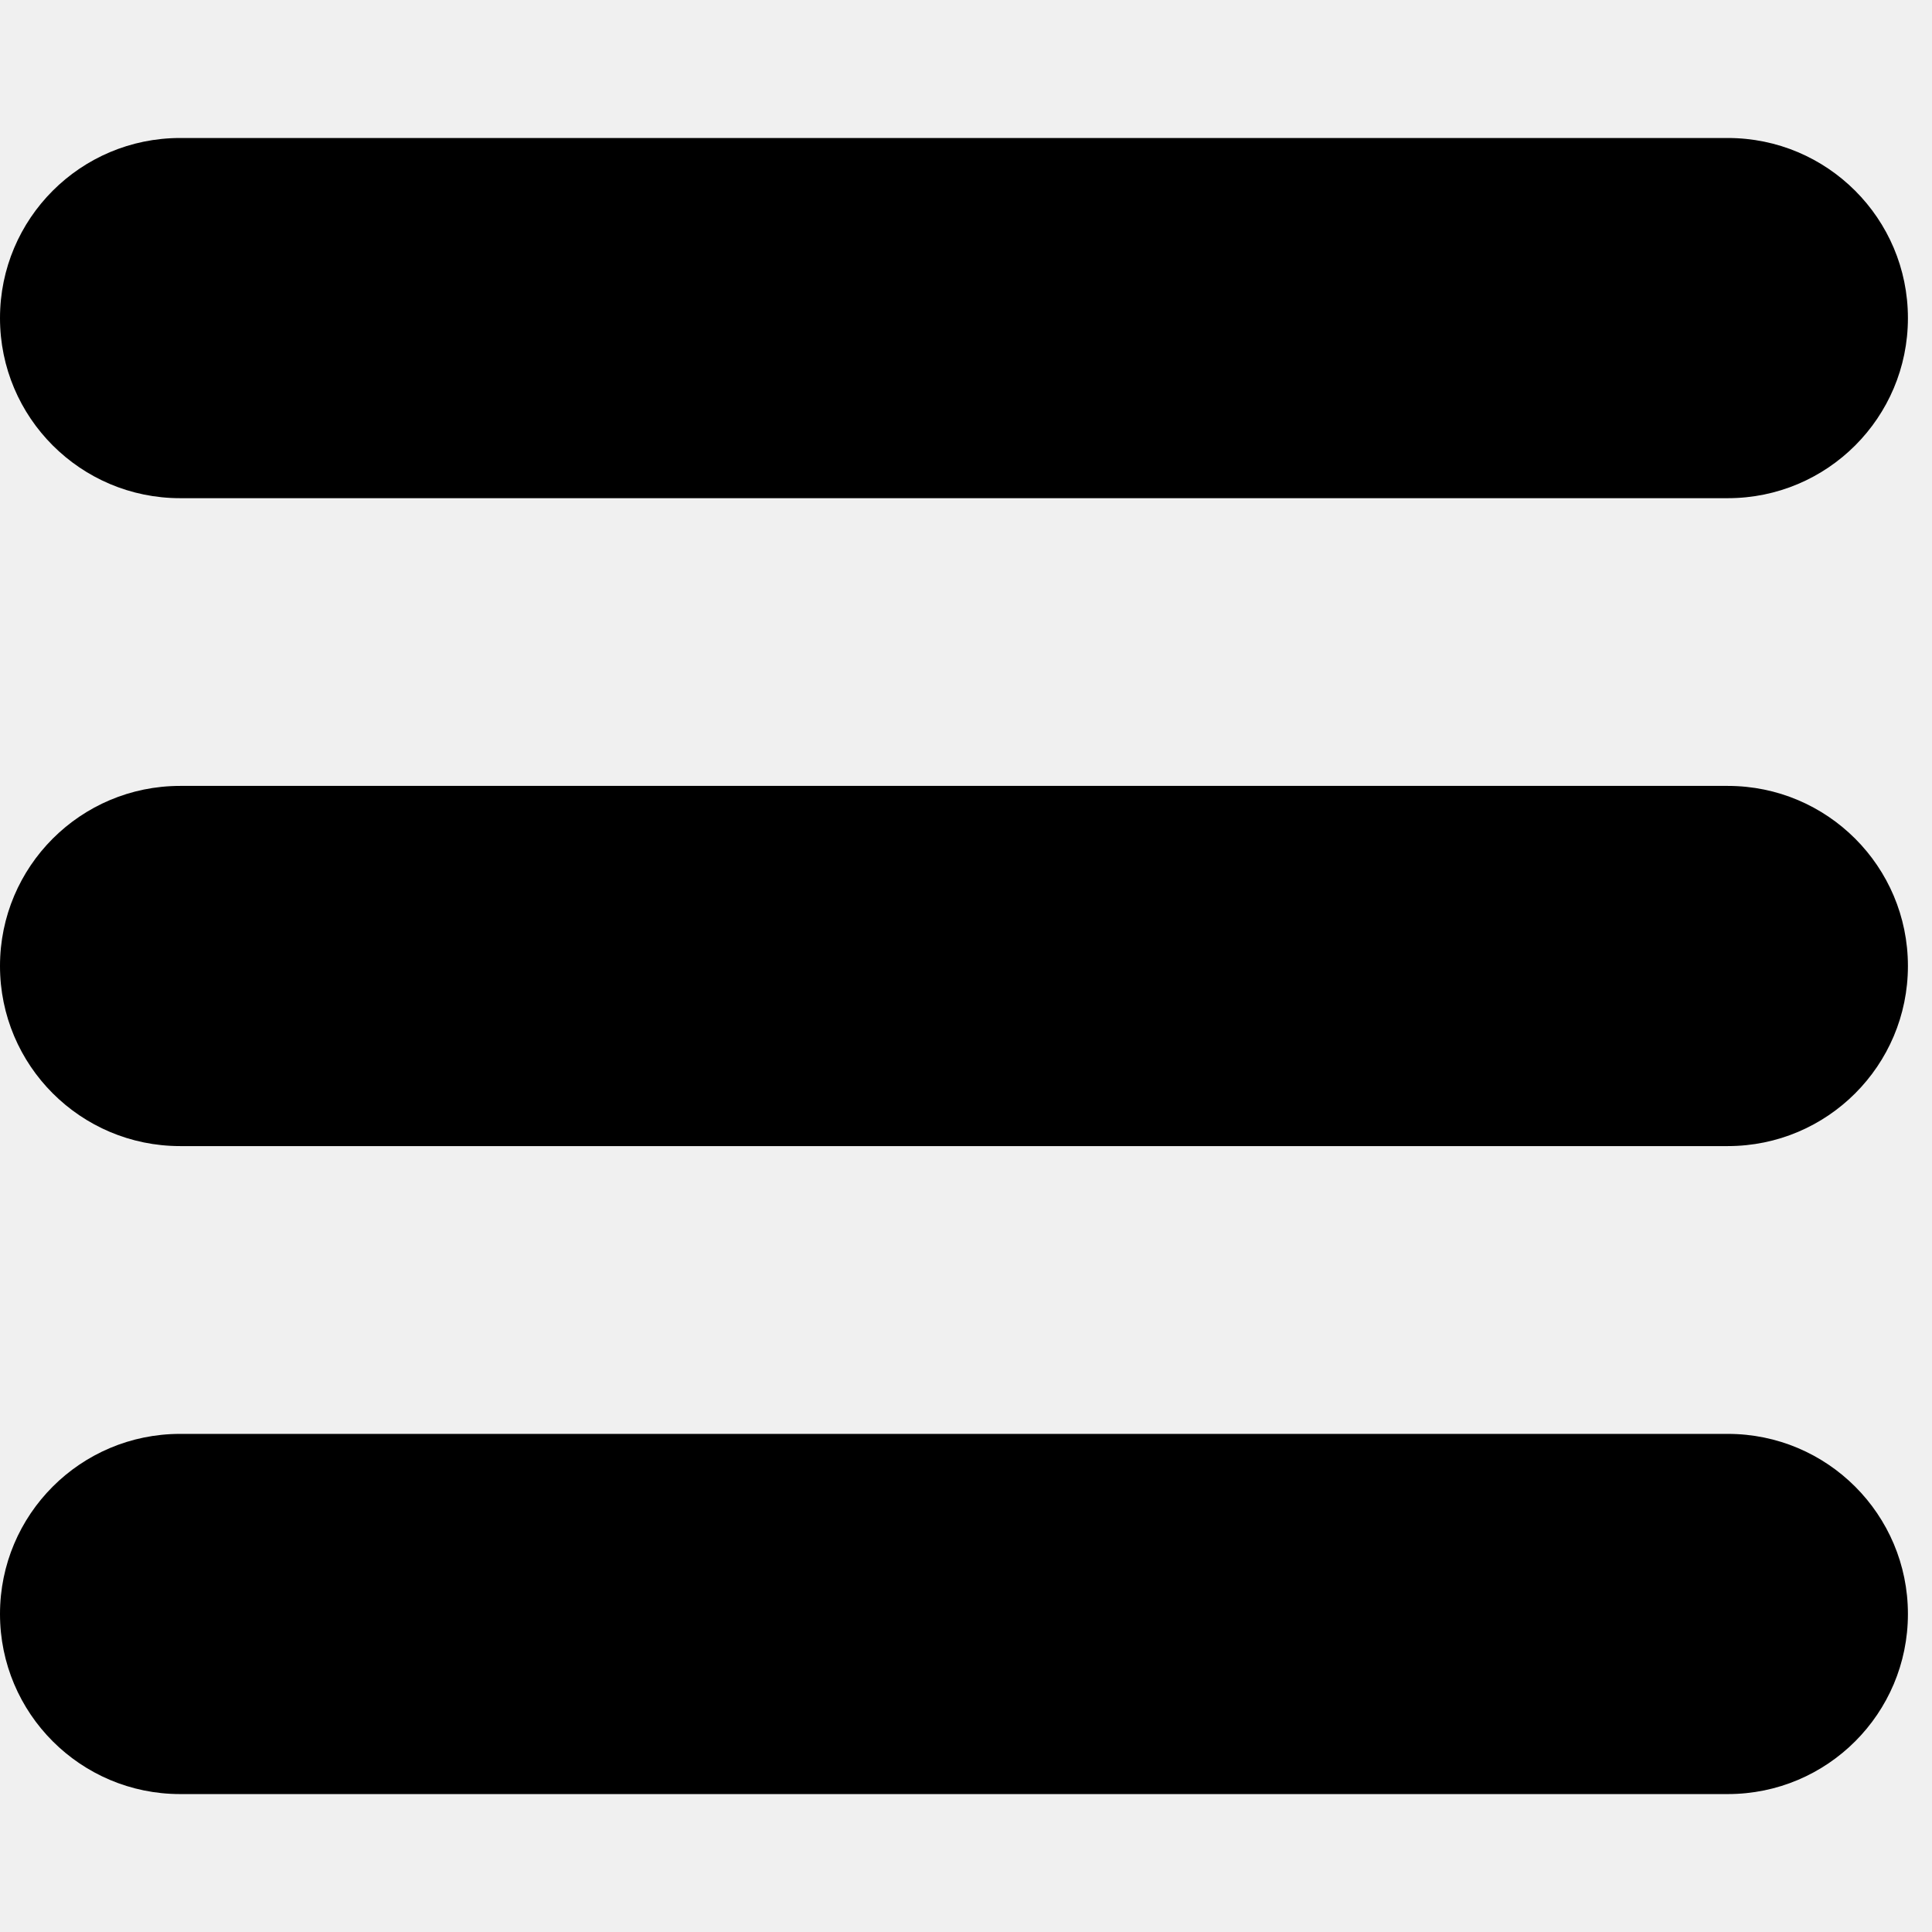
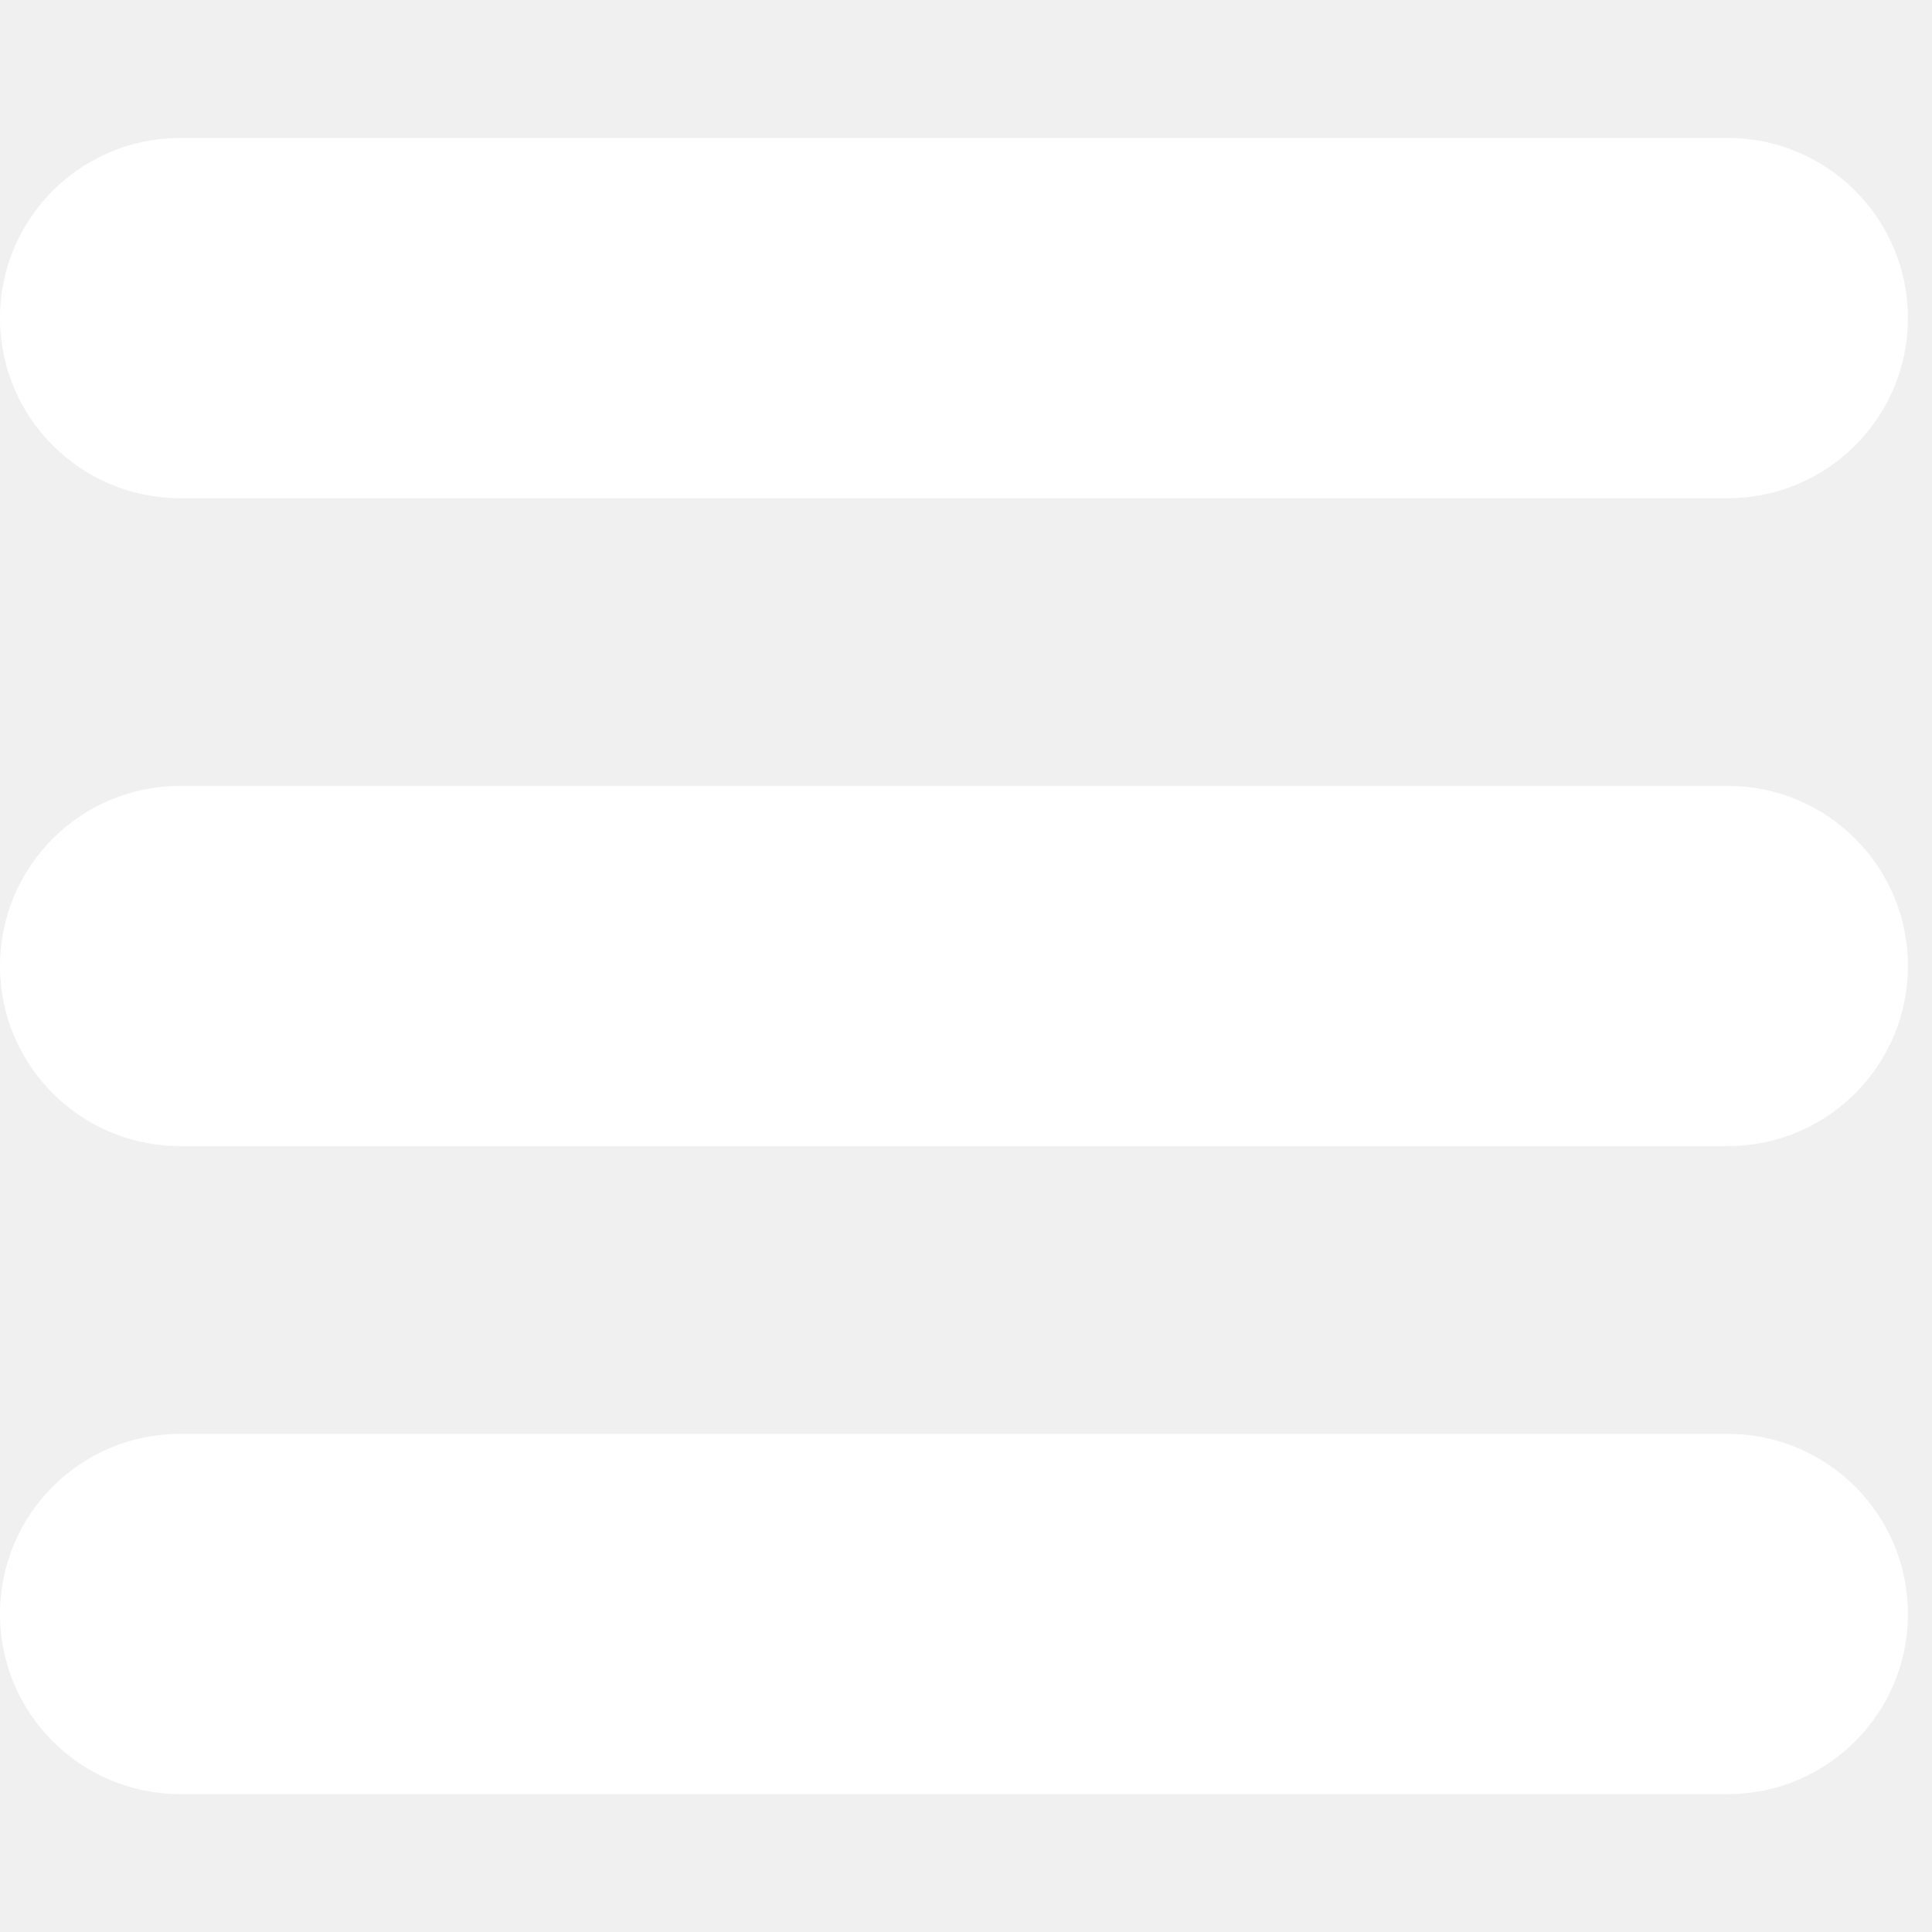
- <svg xmlns="http://www.w3.org/2000/svg" fill="#000000" width="800px" height="800px" viewBox="0 -2 28 28">
+ <svg xmlns="http://www.w3.org/2000/svg" fill="#ffffff" width="800px" height="800px" viewBox="0 -2 28 28">
  <path d="m2.61 0h22.431c1.441 0 2.61 1.168 2.61 2.61s-1.168 2.61-2.61 2.61h-22.431c-1.441 0-2.61-1.168-2.61-2.61s1.168-2.61 2.61-2.61z" />
  <path d="m2.61 9.39h22.431c1.441 0 2.61 1.168 2.61 2.61s-1.168 2.61-2.61 2.61h-22.431c-1.441 0-2.61-1.168-2.61-2.61s1.168-2.61 2.61-2.61z" />
  <path d="m2.61 18.781h22.431c1.441 0 2.61 1.168 2.61 2.61s-1.168 2.61-2.61 2.61h-22.431c-1.441 0-2.61-1.168-2.61-2.61s1.168-2.61 2.61-2.61z" />
</svg>
